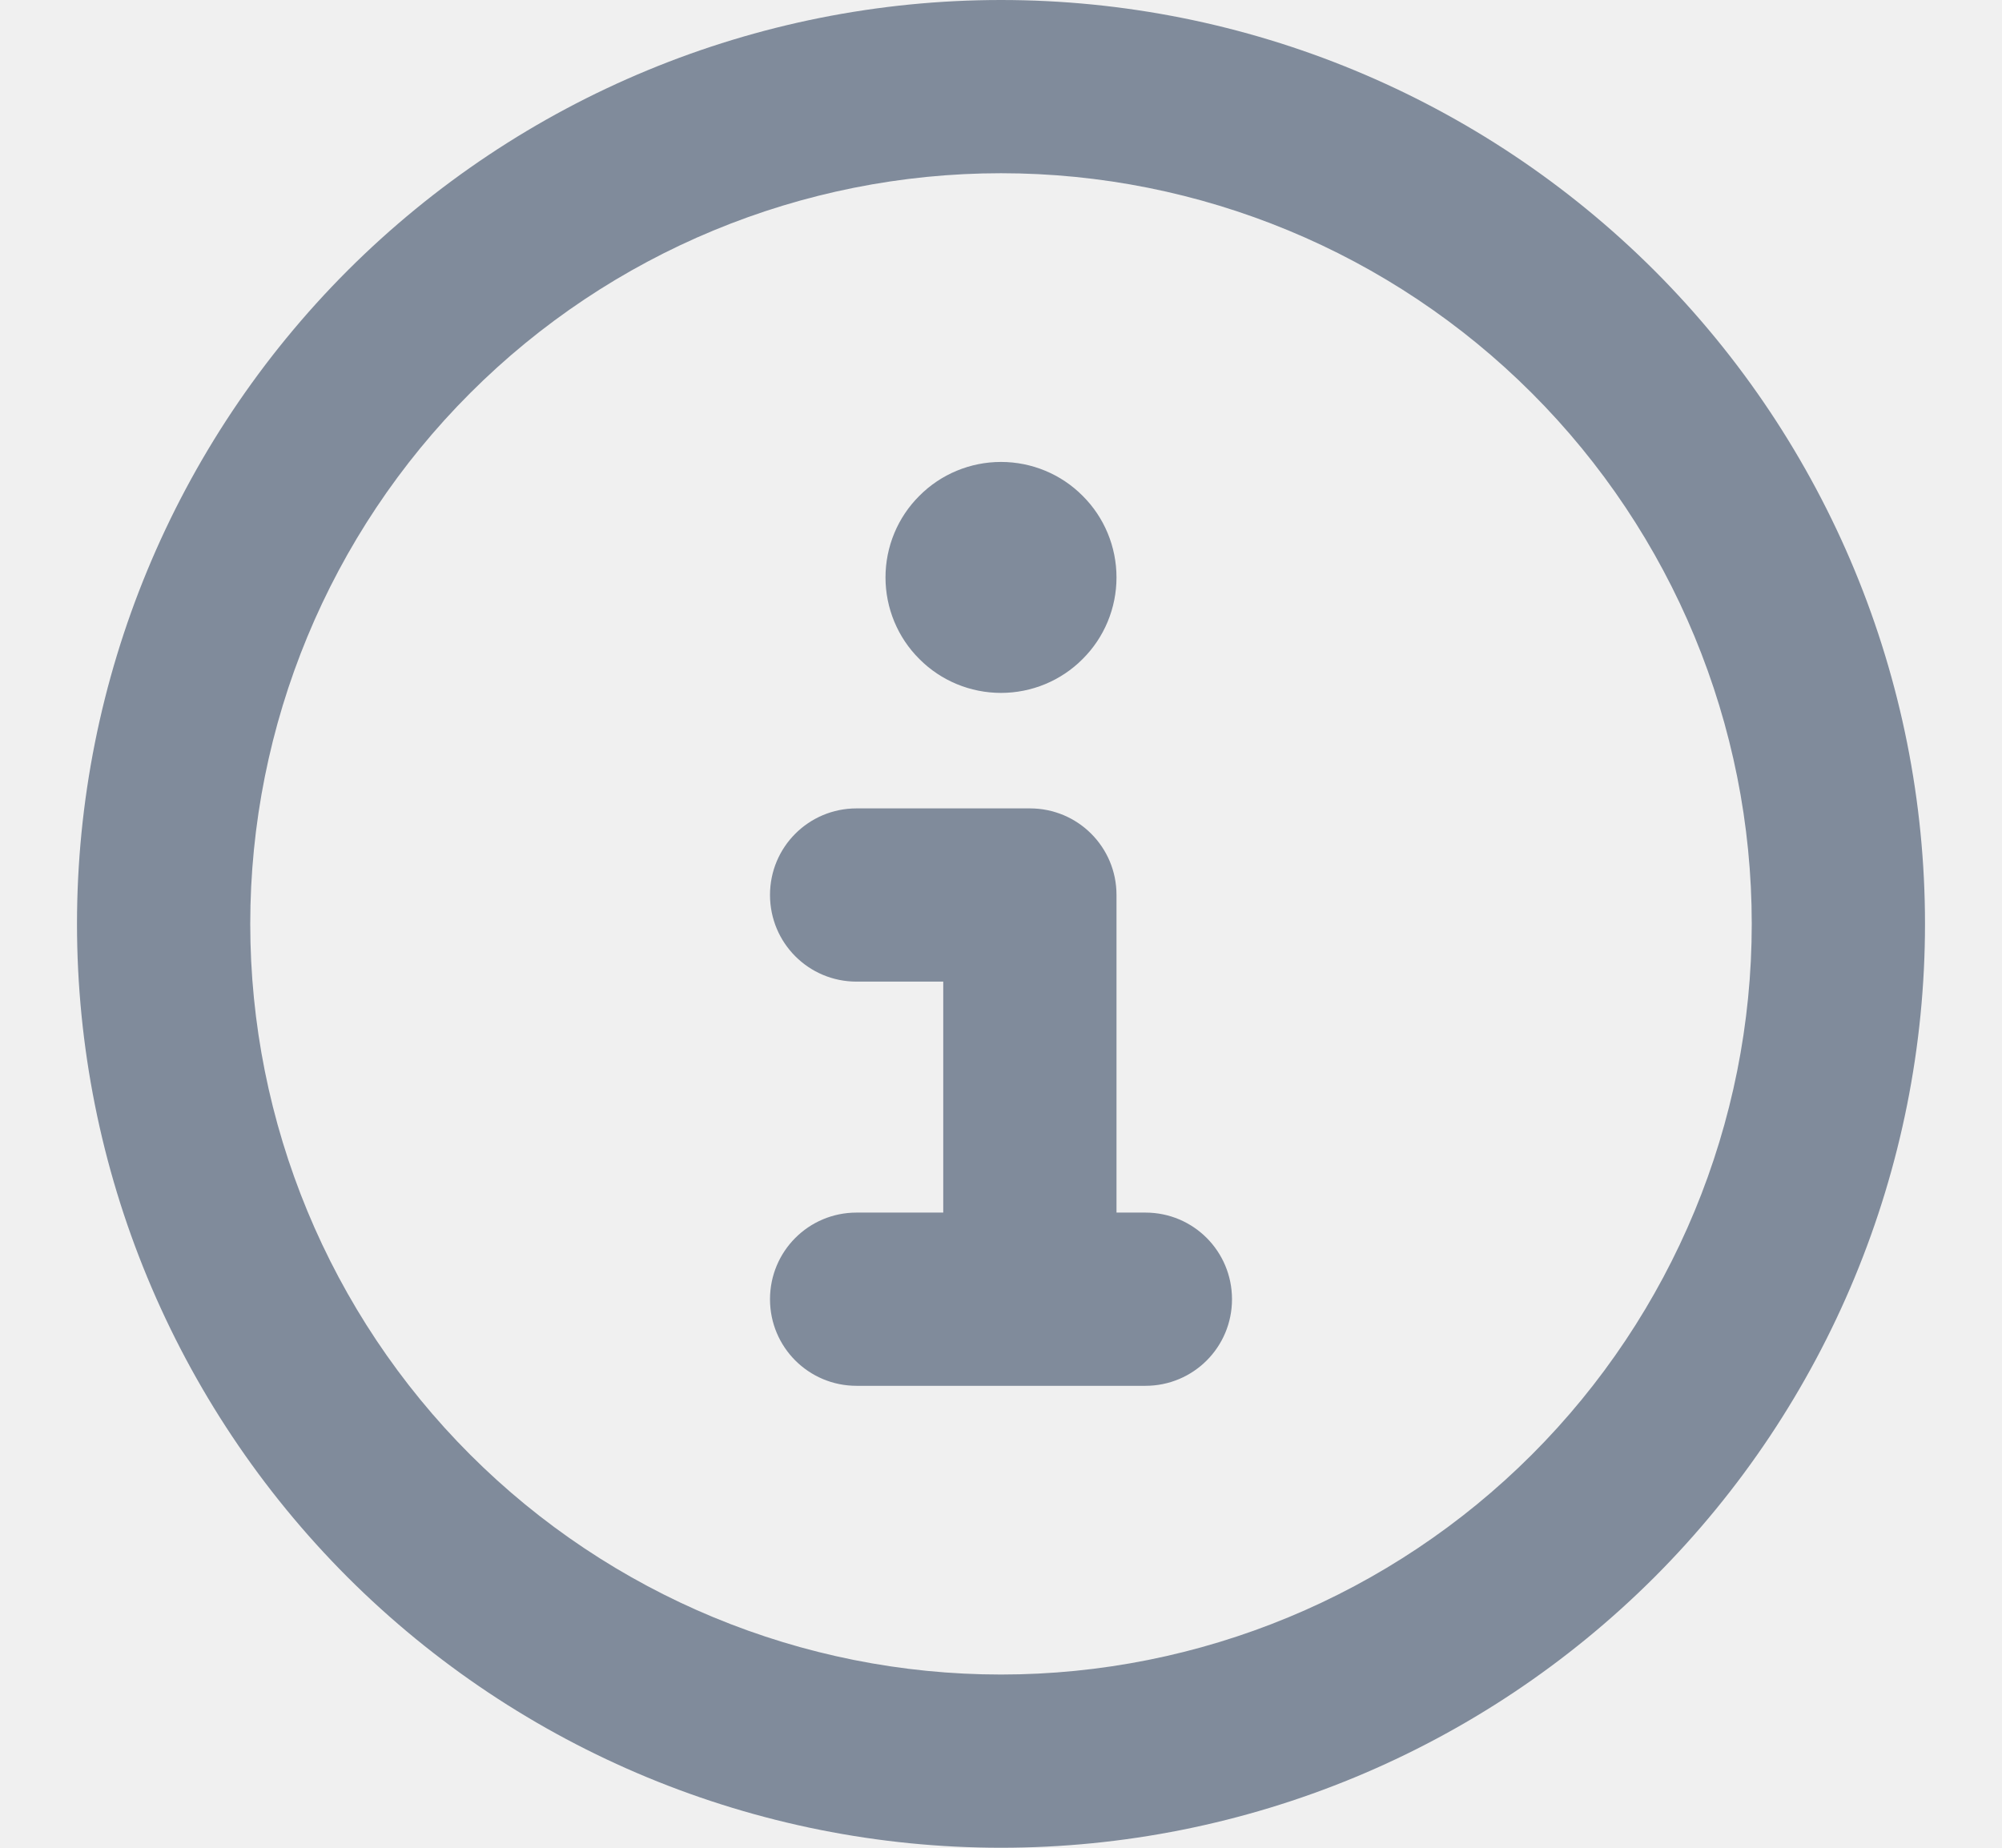
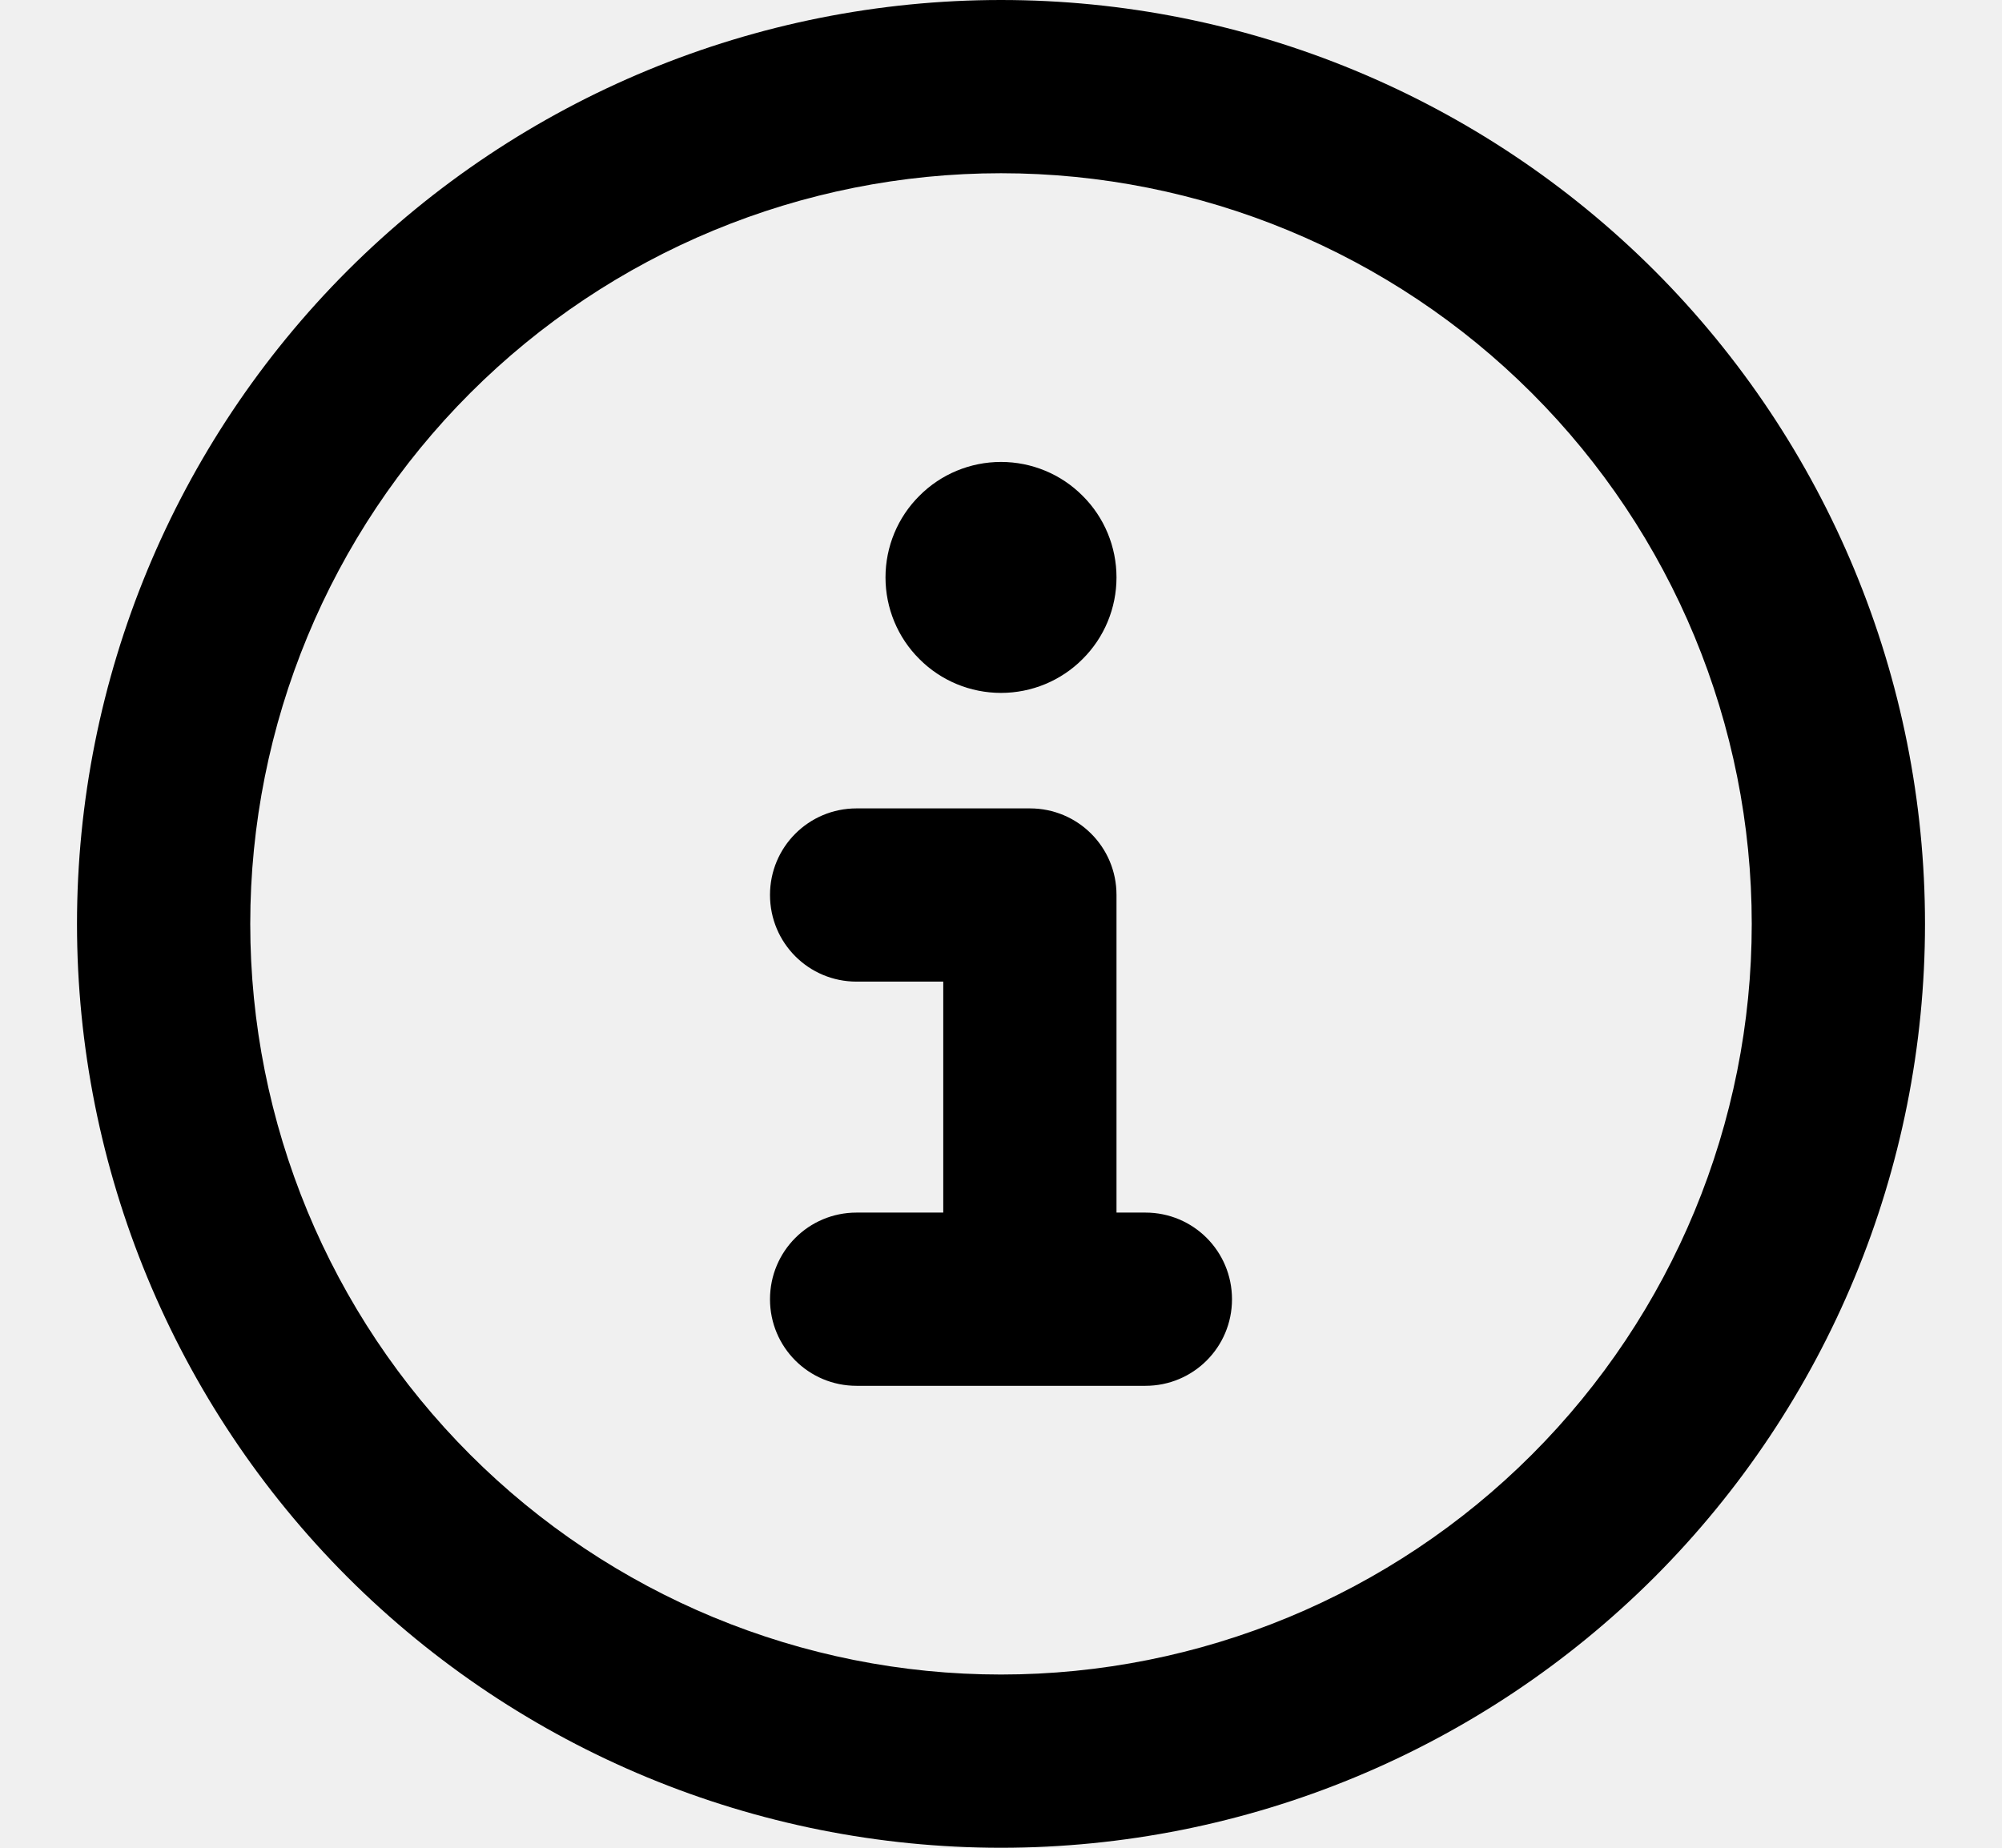
<svg xmlns="http://www.w3.org/2000/svg" width="13" height="12" viewBox="0 0 13 12" fill="none">
  <g clip-path="url(#clip0_332_303)">
-     <path d="M6.5 1.125C7.793 1.125 9.033 1.639 9.947 2.553C10.861 3.467 11.375 4.707 11.375 6C11.375 7.293 10.861 8.533 9.947 9.447C9.033 10.361 7.793 10.875 6.5 10.875C5.207 10.875 3.967 10.361 3.053 9.447C2.139 8.533 1.625 7.293 1.625 6C1.625 4.707 2.139 3.467 3.053 2.553C3.967 1.639 5.207 1.125 6.5 1.125ZM6.5 12C8.091 12 9.617 11.368 10.743 10.243C11.868 9.117 12.5 7.591 12.5 6C12.5 4.409 11.868 2.883 10.743 1.757C9.617 0.632 8.091 0 6.5 0C4.909 0 3.383 0.632 2.257 1.757C1.132 2.883 0.5 4.409 0.5 6C0.5 7.591 1.132 9.117 2.257 10.243C3.383 11.368 4.909 12 6.5 12ZM5.562 7.875C5.251 7.875 5 8.126 5 8.438C5 8.749 5.251 9 5.562 9H7.438C7.749 9 8 8.749 8 8.438C8 8.126 7.749 7.875 7.438 7.875H7.25V5.812C7.25 5.501 6.999 5.25 6.688 5.25H5.562C5.251 5.25 5 5.501 5 5.812C5 6.124 5.251 6.375 5.562 6.375H6.125V7.875H5.562ZM6.5 4.5C6.699 4.5 6.89 4.421 7.03 4.28C7.171 4.14 7.25 3.949 7.25 3.75C7.25 3.551 7.171 3.36 7.03 3.22C6.89 3.079 6.699 3 6.5 3C6.301 3 6.11 3.079 5.97 3.22C5.829 3.36 5.75 3.551 5.75 3.75C5.75 3.949 5.829 4.14 5.97 4.28C6.11 4.421 6.301 4.5 6.5 4.5Z" fill="#808B9B" />
+     <path d="M6.5 1.125C7.793 1.125 9.033 1.639 9.947 2.553C10.861 3.467 11.375 4.707 11.375 6C11.375 7.293 10.861 8.533 9.947 9.447C9.033 10.361 7.793 10.875 6.5 10.875C5.207 10.875 3.967 10.361 3.053 9.447C2.139 8.533 1.625 7.293 1.625 6C1.625 4.707 2.139 3.467 3.053 2.553C3.967 1.639 5.207 1.125 6.5 1.125ZM6.5 12C8.091 12 9.617 11.368 10.743 10.243C11.868 9.117 12.5 7.591 12.5 6C12.5 4.409 11.868 2.883 10.743 1.757C9.617 0.632 8.091 0 6.5 0C4.909 0 3.383 0.632 2.257 1.757C1.132 2.883 0.5 4.409 0.5 6C0.5 7.591 1.132 9.117 2.257 10.243C3.383 11.368 4.909 12 6.5 12ZM5.562 7.875C5.251 7.875 5 8.126 5 8.438C5 8.749 5.251 9 5.562 9H7.438C7.749 9 8 8.749 8 8.438C8 8.126 7.749 7.875 7.438 7.875H7.25V5.812C7.25 5.501 6.999 5.25 6.688 5.25H5.562C5.251 5.25 5 5.501 5 5.812C5 6.124 5.251 6.375 5.562 6.375H6.125V7.875H5.562ZM6.5 4.5C6.699 4.5 6.89 4.421 7.03 4.28C7.171 4.14 7.25 3.949 7.25 3.75C7.25 3.551 7.171 3.36 7.03 3.22C6.89 3.079 6.699 3 6.5 3C6.301 3 6.11 3.079 5.97 3.22C5.829 3.36 5.75 3.551 5.75 3.75C5.75 3.949 5.829 4.14 5.97 4.28C6.11 4.421 6.301 4.5 6.5 4.5Z" fill="currentColor" />
  </g>
  <defs>
    <clipPath id="clip0_332_303">
      <rect width="12" height="12" fill="white" transform="translate(0.5)" />
    </clipPath>
  </defs>
</svg>
